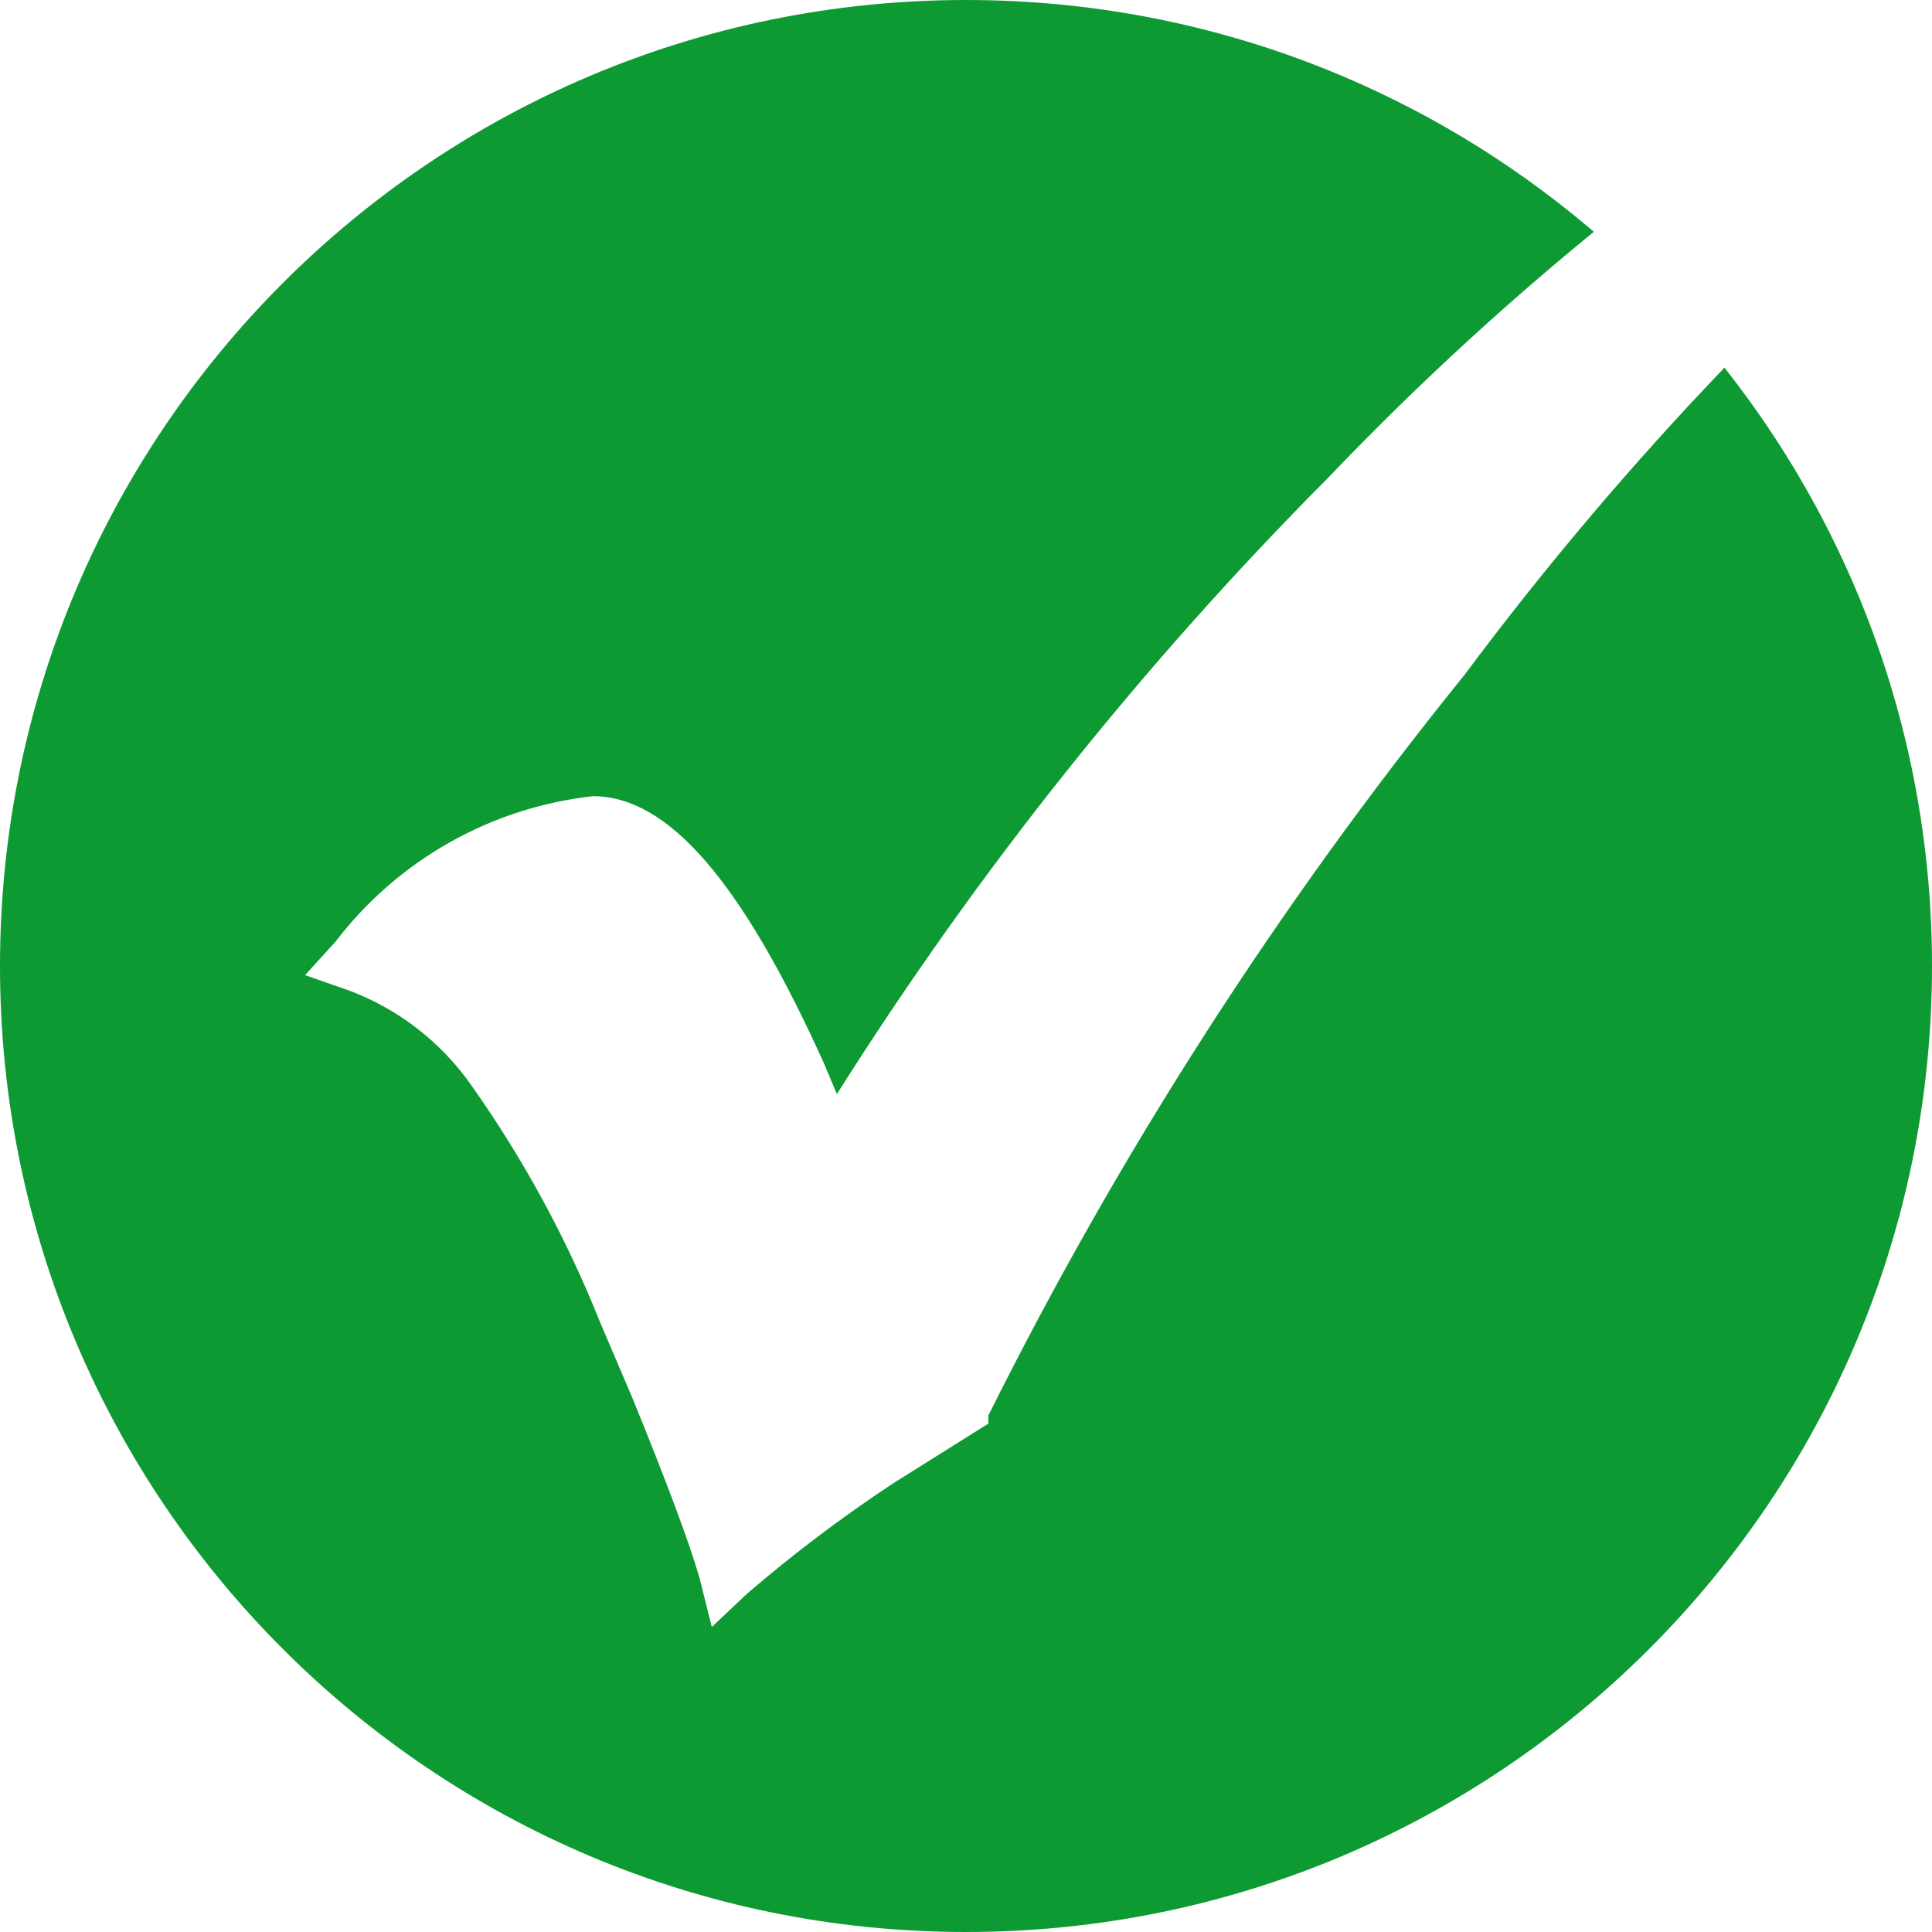
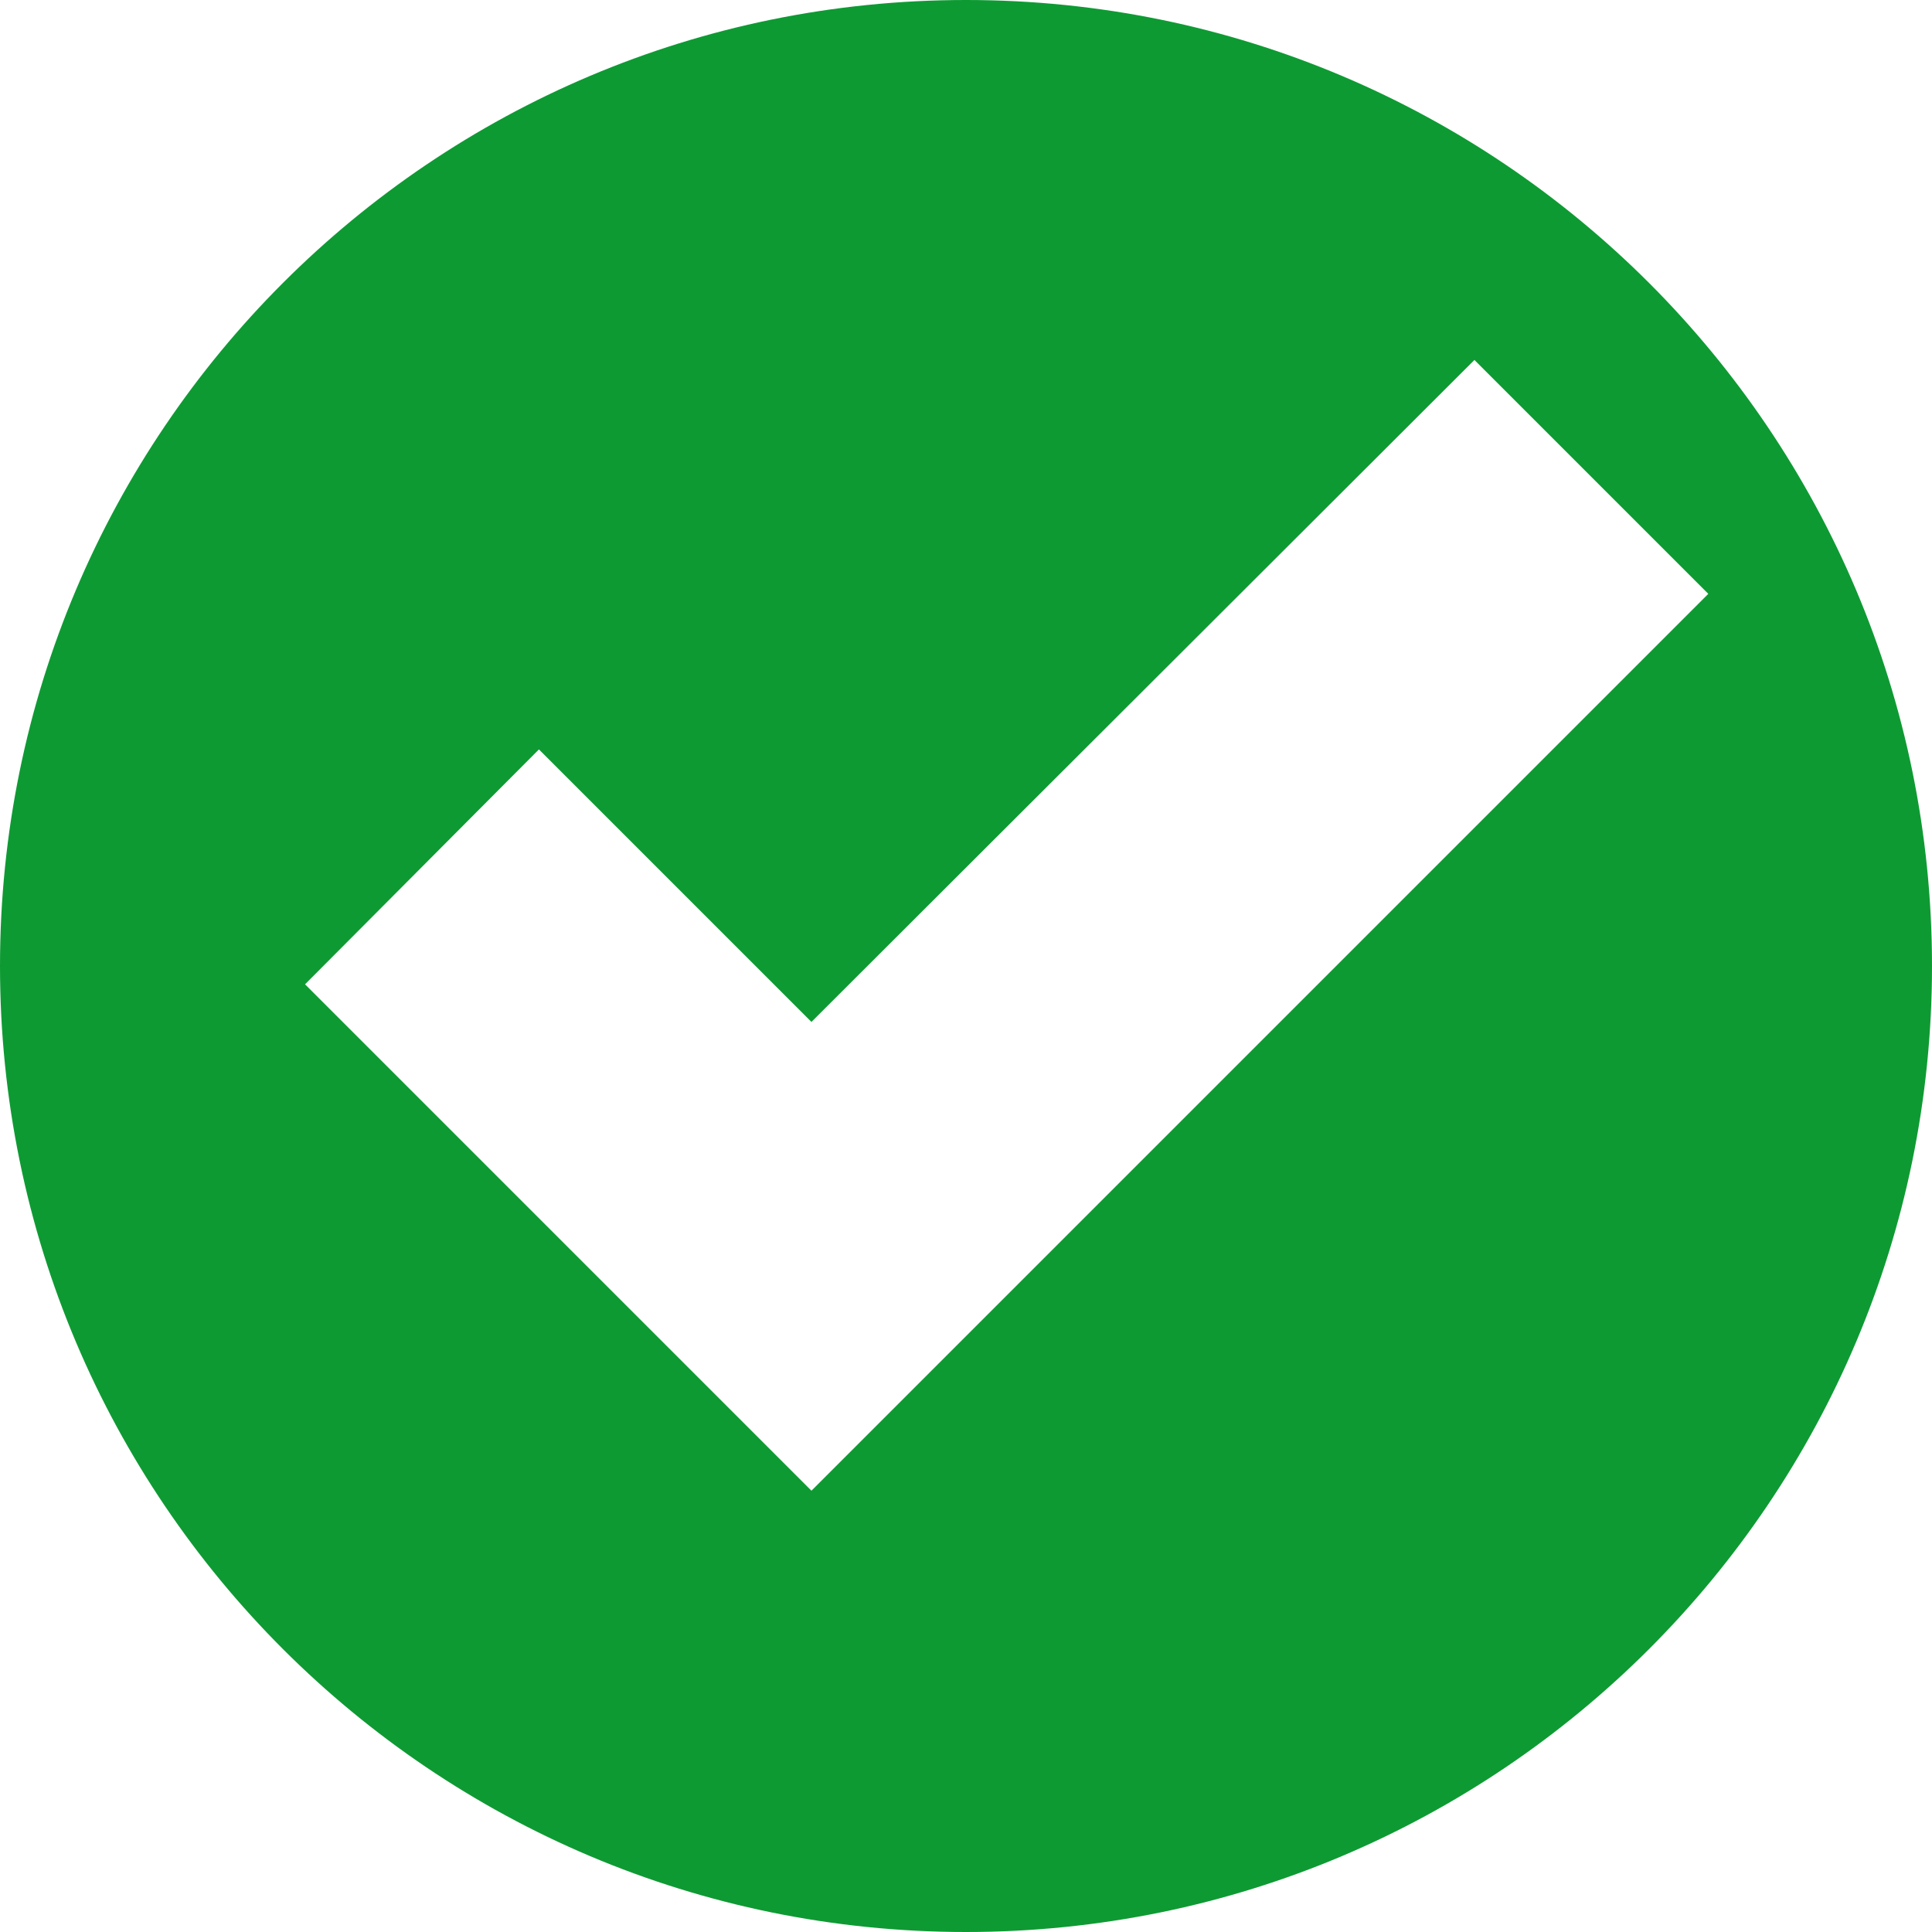
<svg xmlns="http://www.w3.org/2000/svg" viewBox="0 0 19 19">
  <style>circle{fill:rgb(14,154,51);}.b{fill:rgb(255,255,255);}</style>
  <circle class="a" cx="9.5" cy="9.5" r="9.5" />
-   <path class="b" d="M19.42-.32l-.23.14A28.81,28.81,0,0,0,13.06,4.7a35.35,35.35,0,0,0-4.83,6.06l-.13-.31C7.29,8.66,6.57,7.83,5.83,7.83A3.7,3.7,0,0,0,3.3,9.26L3,9.59l.43.15a2.57,2.57,0,0,1,1.21.94A11.27,11.27,0,0,1,5.9,13l.32.75q.51,1.25.66,1.77L7,16l.35-.33a14.26,14.26,0,0,1,1.43-1.08L9.72,14l0-.08A39.85,39.85,0,0,1,14.4,6.64,32.08,32.08,0,0,1,19.92.89l.23-.17Z" />
+   <polygon class="b" points="7.98 14.66 3 9.68 5.3 7.37 7.98 10.05 14.5 3.54 16.8 5.84 15.25 7.39 7.98 14.66" />
</svg>
